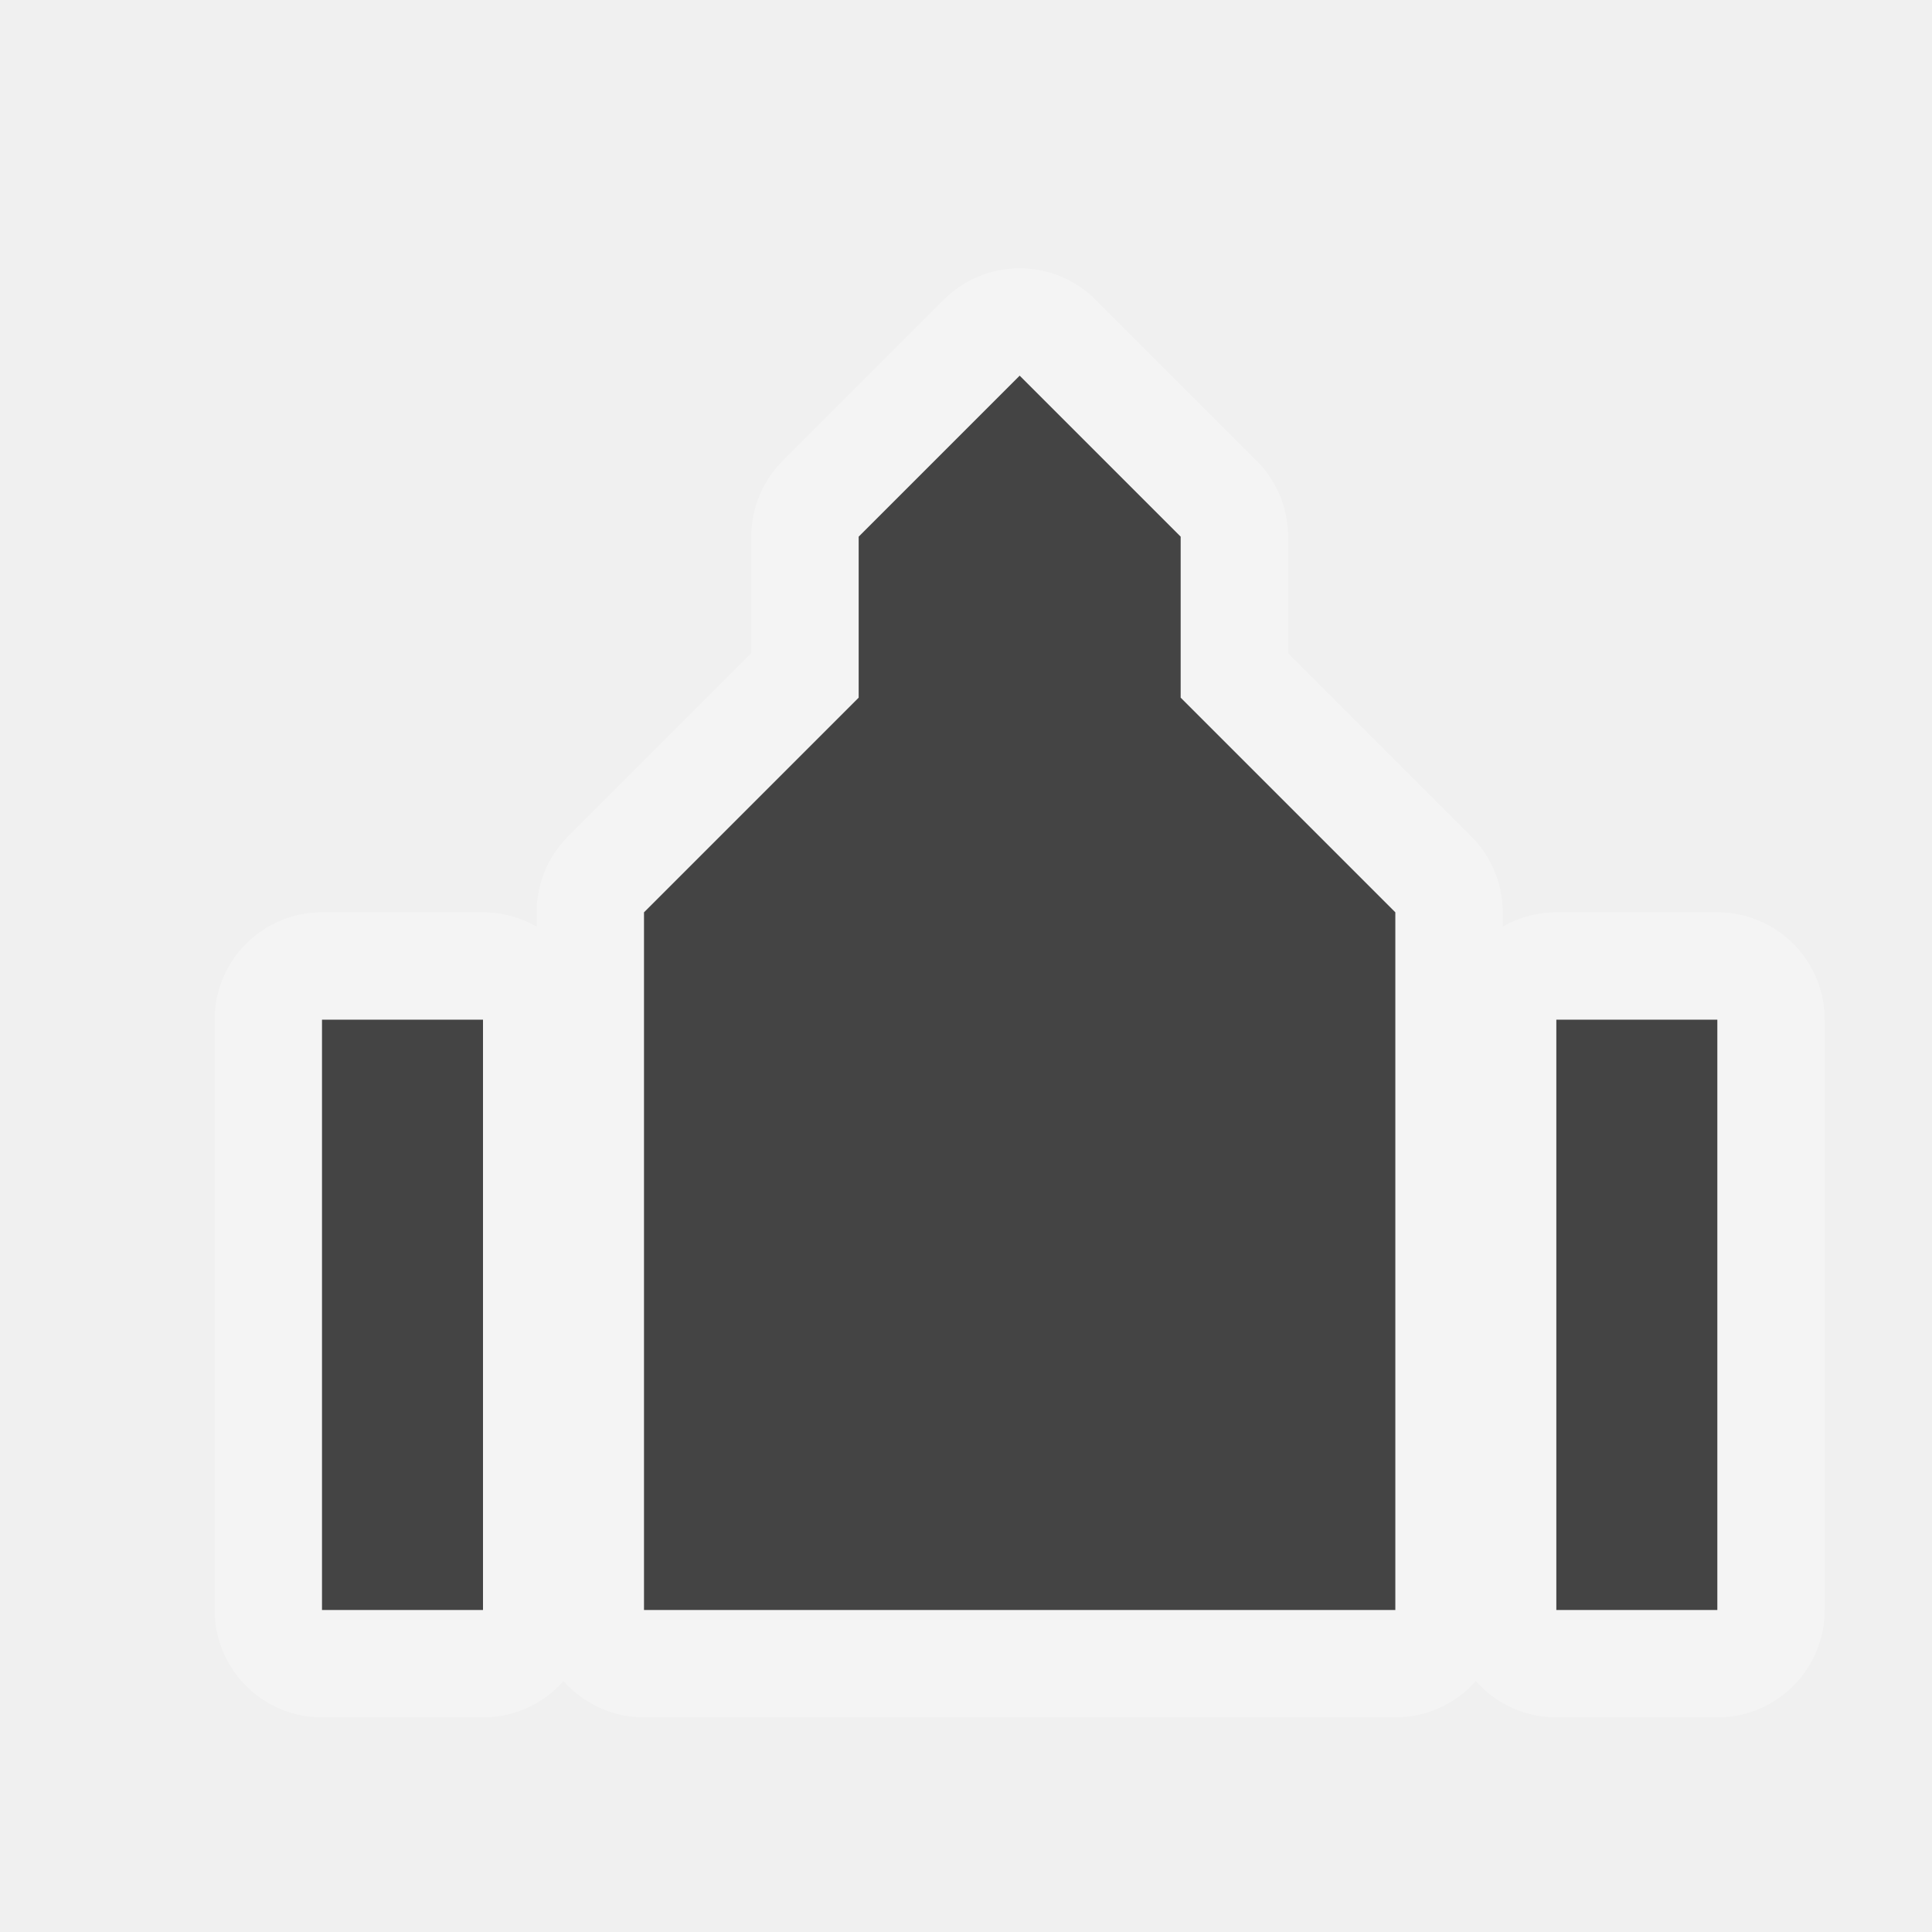
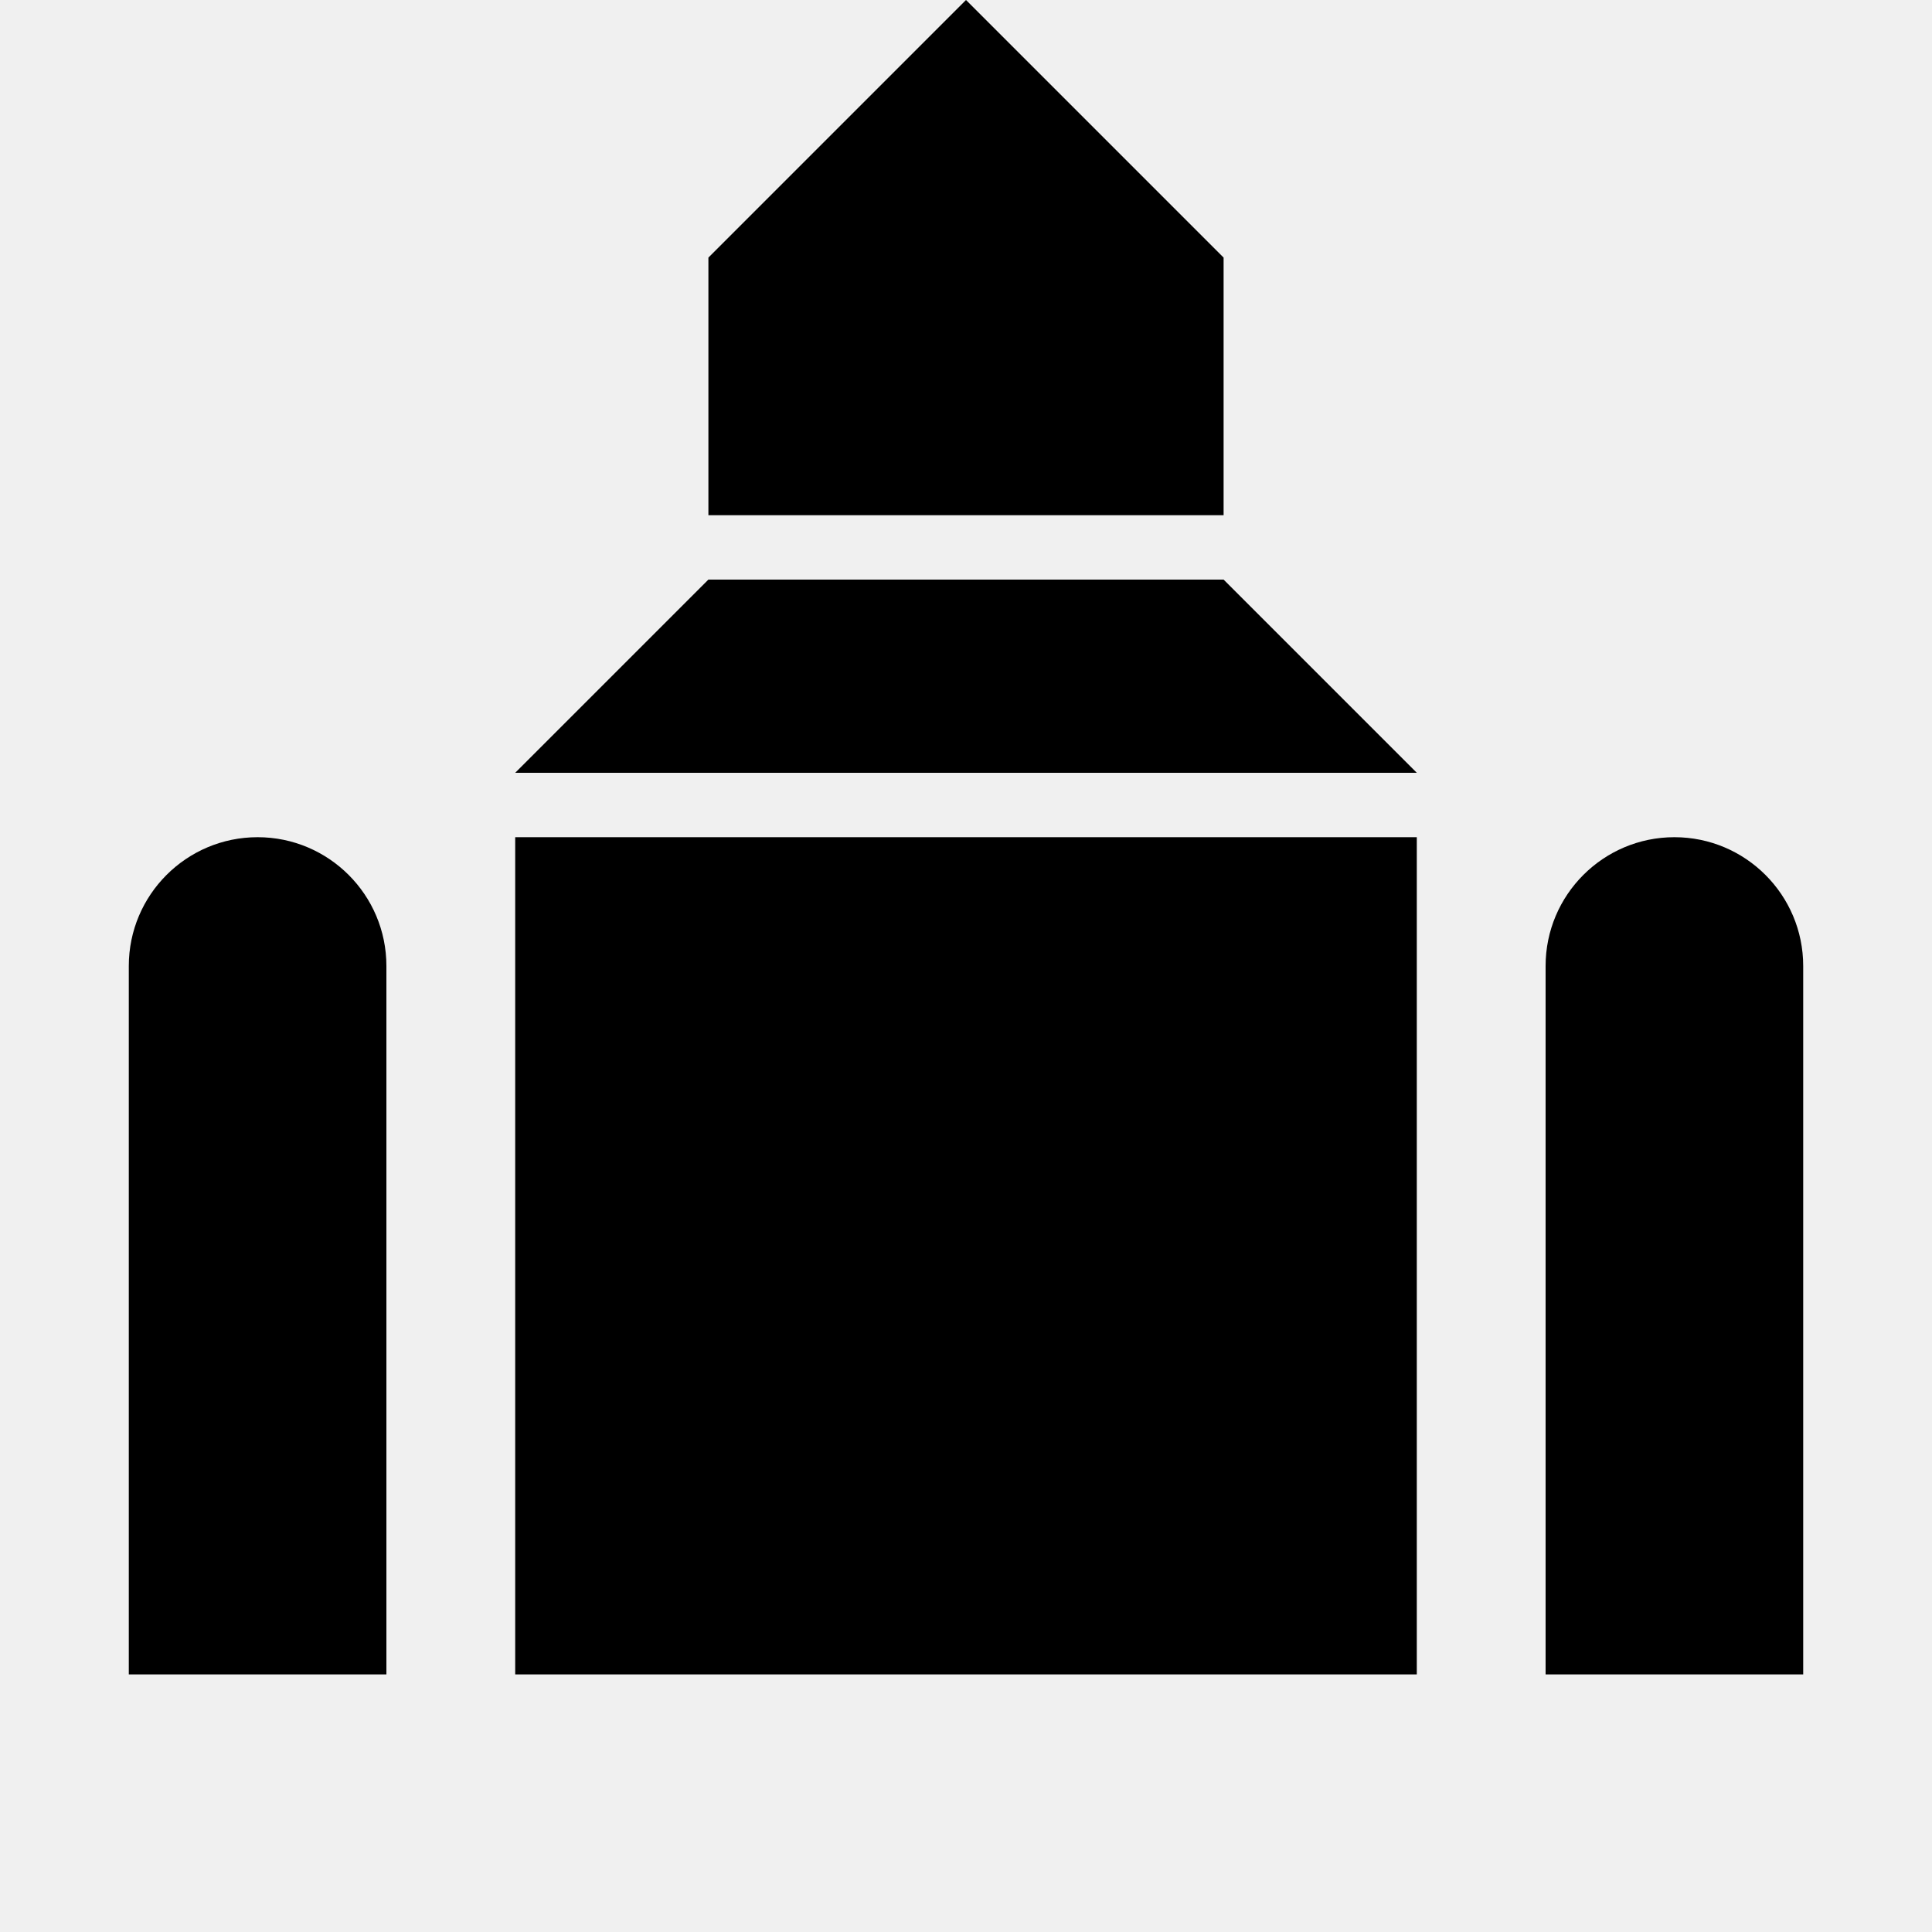
- <svg xmlns="http://www.w3.org/2000/svg" version="1.1" width="18" height="18" id="svg4619">
-   <defs id="defs4621" />
-   <g transform="translate(0,-1034.362)" id="layer1">
-     <g transform="translate(-30,-112)" id="place-of-worship-18" style="display:inline">
-       <path d="m 39.5,1149.862 -1.5,1.5 0,1.5 -2,2 0,6.5 7,0 0,-6.5 -2,-2 0,-1.5 z m -6.5,6 0,5.5 1.5,0 0,-5.5 z m 11.5,0 0,5.5 1.5,0 0,-5.5 z" id="path9129" style="opacity:0.3;color:#000000;fill:#ffffff;fill-opacity:1;fill-rule:nonzero;stroke:#ffffff;stroke-width:2;stroke-linecap:butt;stroke-linejoin:round;stroke-miterlimit:4;stroke-opacity:1;stroke-dasharray:none;stroke-dashoffset:0;marker:none;visibility:visible;display:inline;overflow:visible;enable-background:accumulate" />
-       <path d="m 39.5,1149.862 -1.5,1.5 0,1.5 -2,2 0,6.5 7,0 0,-6.5 -2,-2 0,-1.5 z m -6.5,6 0,5.5 1.5,0 0,-5.5 z m 11.5,0 0,5.5 1.5,0 0,-5.5 z" id="path9064" style="color:#000000;fill:#444444;fill-opacity:1;fill-rule:nonzero;stroke:none;stroke-width:2;marker:none;visibility:visible;display:inline;overflow:visible;enable-background:accumulate" />
-     </g>
-   </g>
-   <rect width="18" height="18" x="0" y="0" id="canvas" style="fill:none;stroke:none;visibility:hidden" />
+ <svg xmlns="http://www.w3.org/2000/svg" version="1.1" id="svg4619" x="0px" y="0px" width="15px" height="15px" viewBox="0 0 15 15" style="enable-background:new 0 0 15 15;" xml:space="preserve">
+   <path id="path9064" d="M7.5,0l-2,2v2h4V2  L7.5,0z M5.5,4.5L4,6h7L9.5,4.5H5.5z M2,6.5c-0.552,0-1,0.448-1,1V13h2V7.5C3,6.948,2.552,6.5,2,6.5z M4,6.5V13h7V6.5H4z   M13,6.5c-0.552,0-1,0.448-1,1V13h2V7.5C14,6.948,13.552,6.5,13,6.5z" />
</svg>
